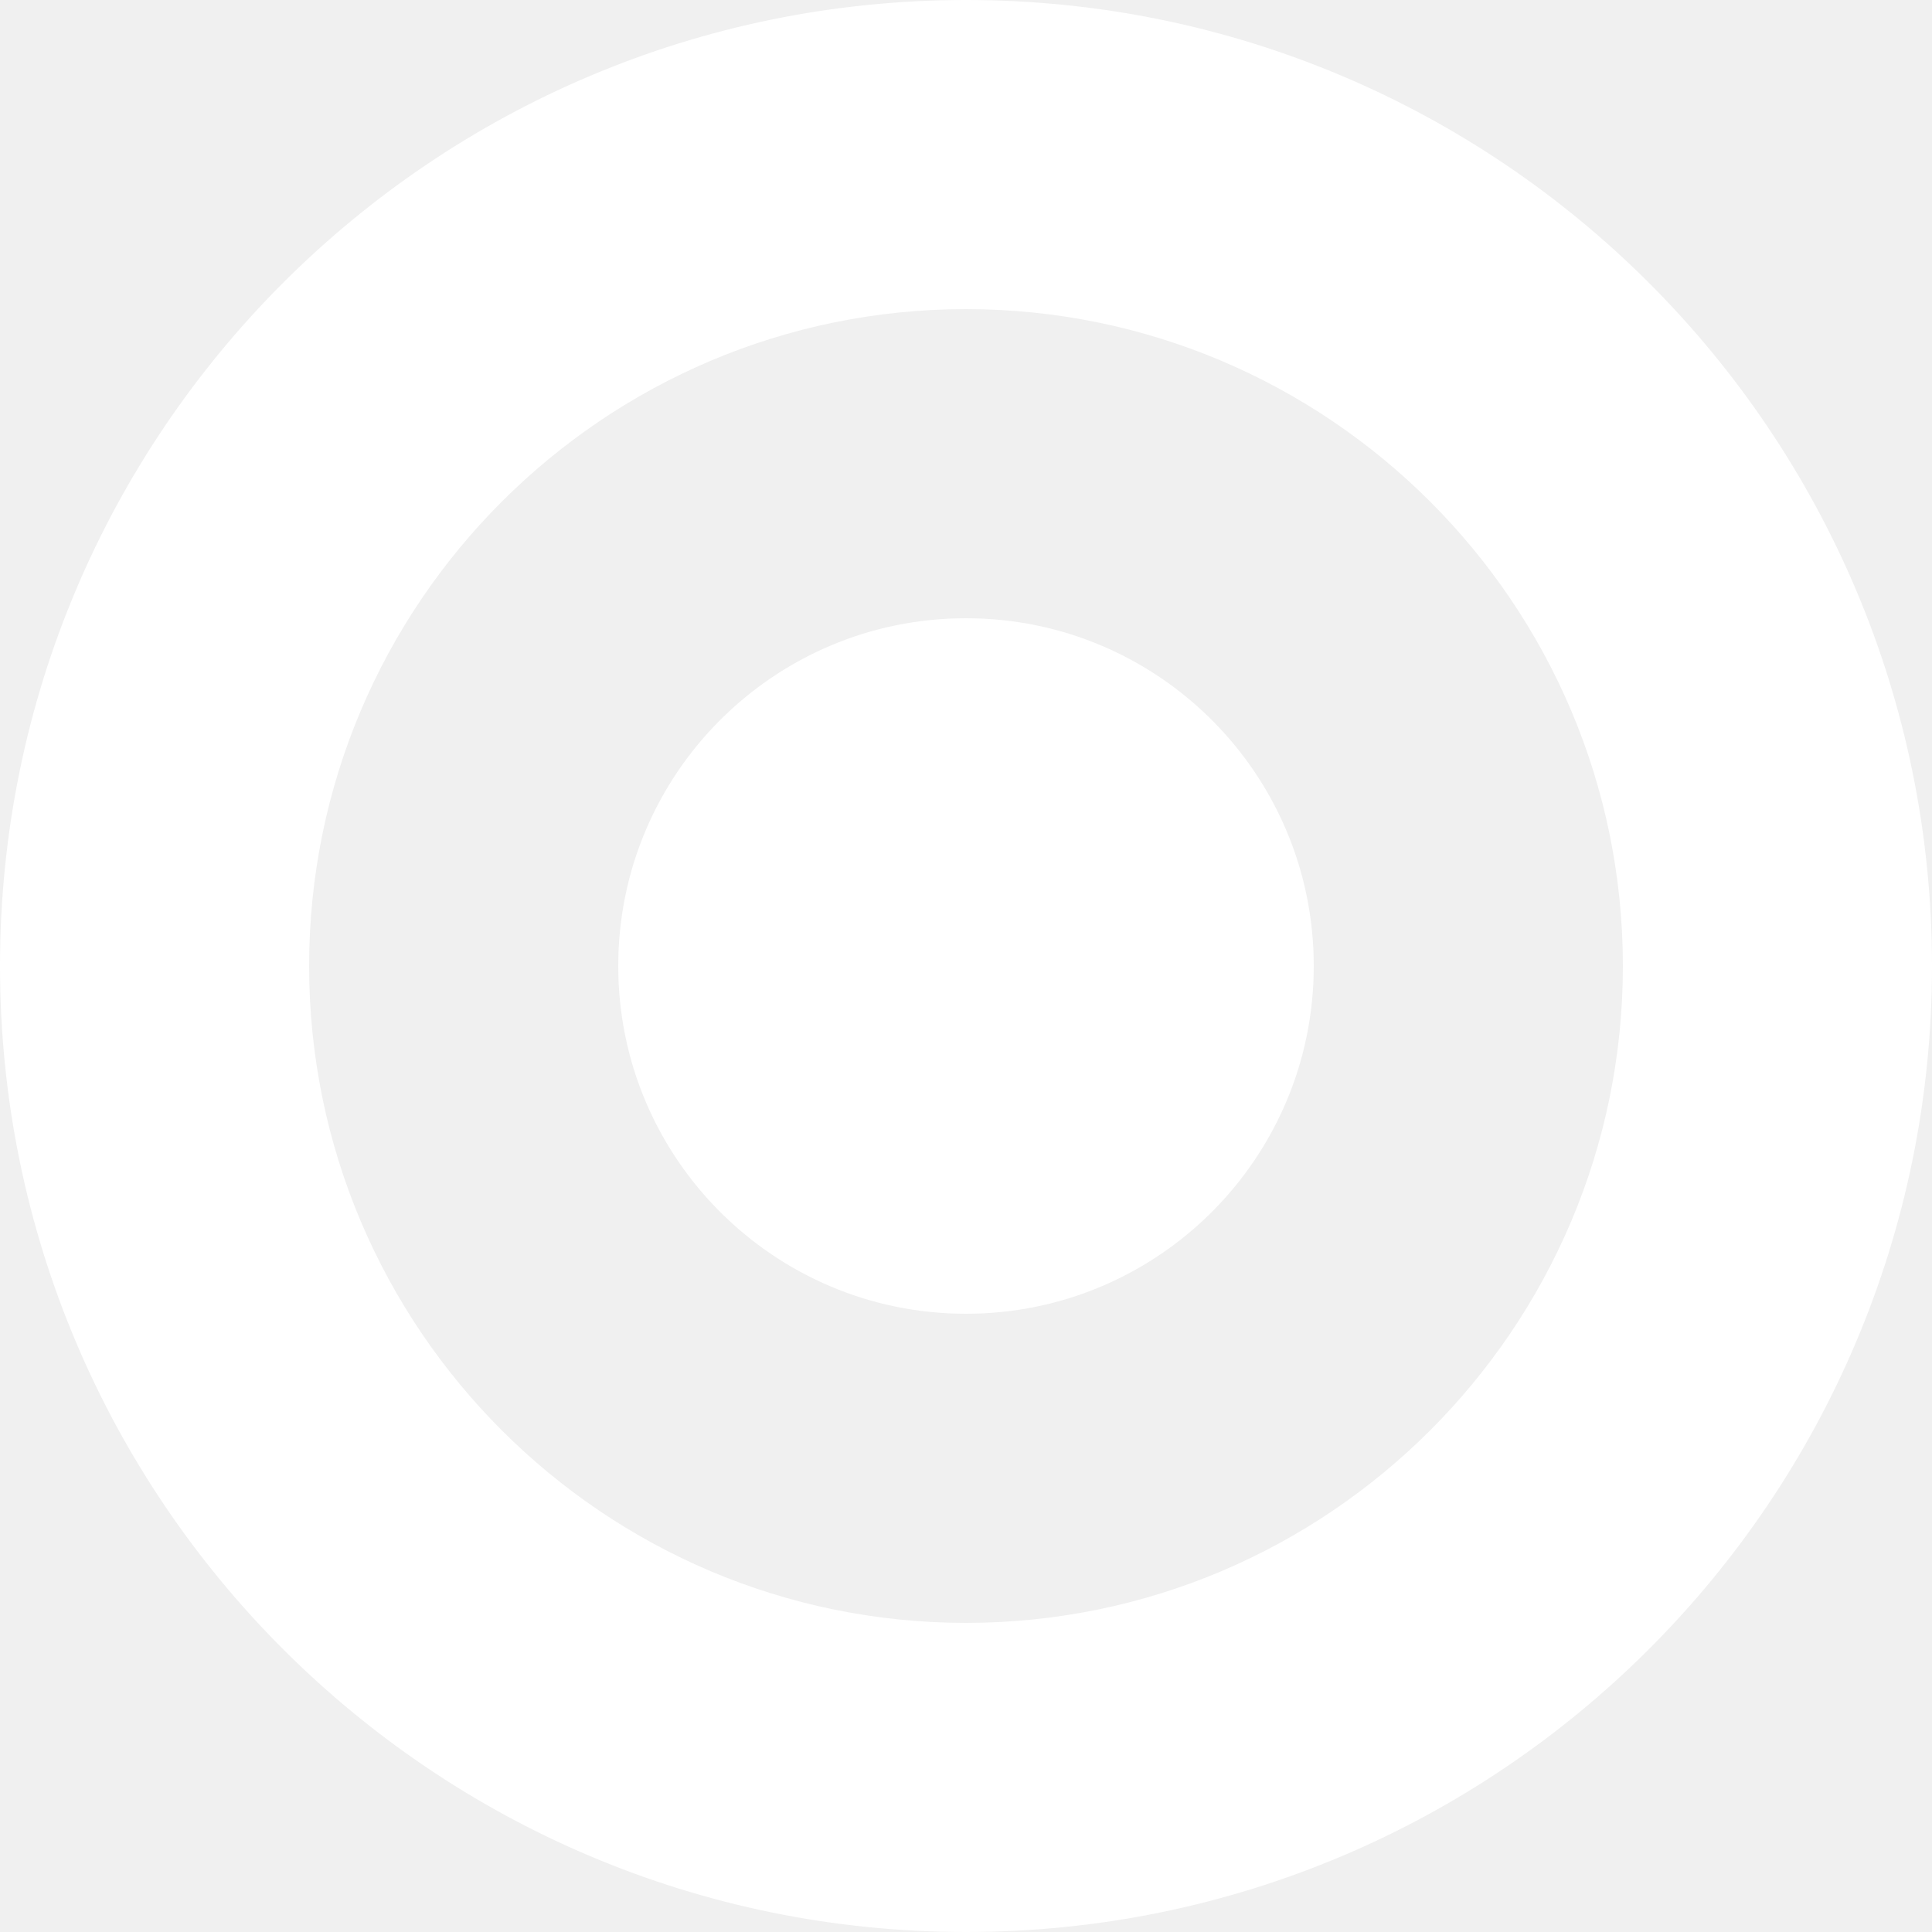
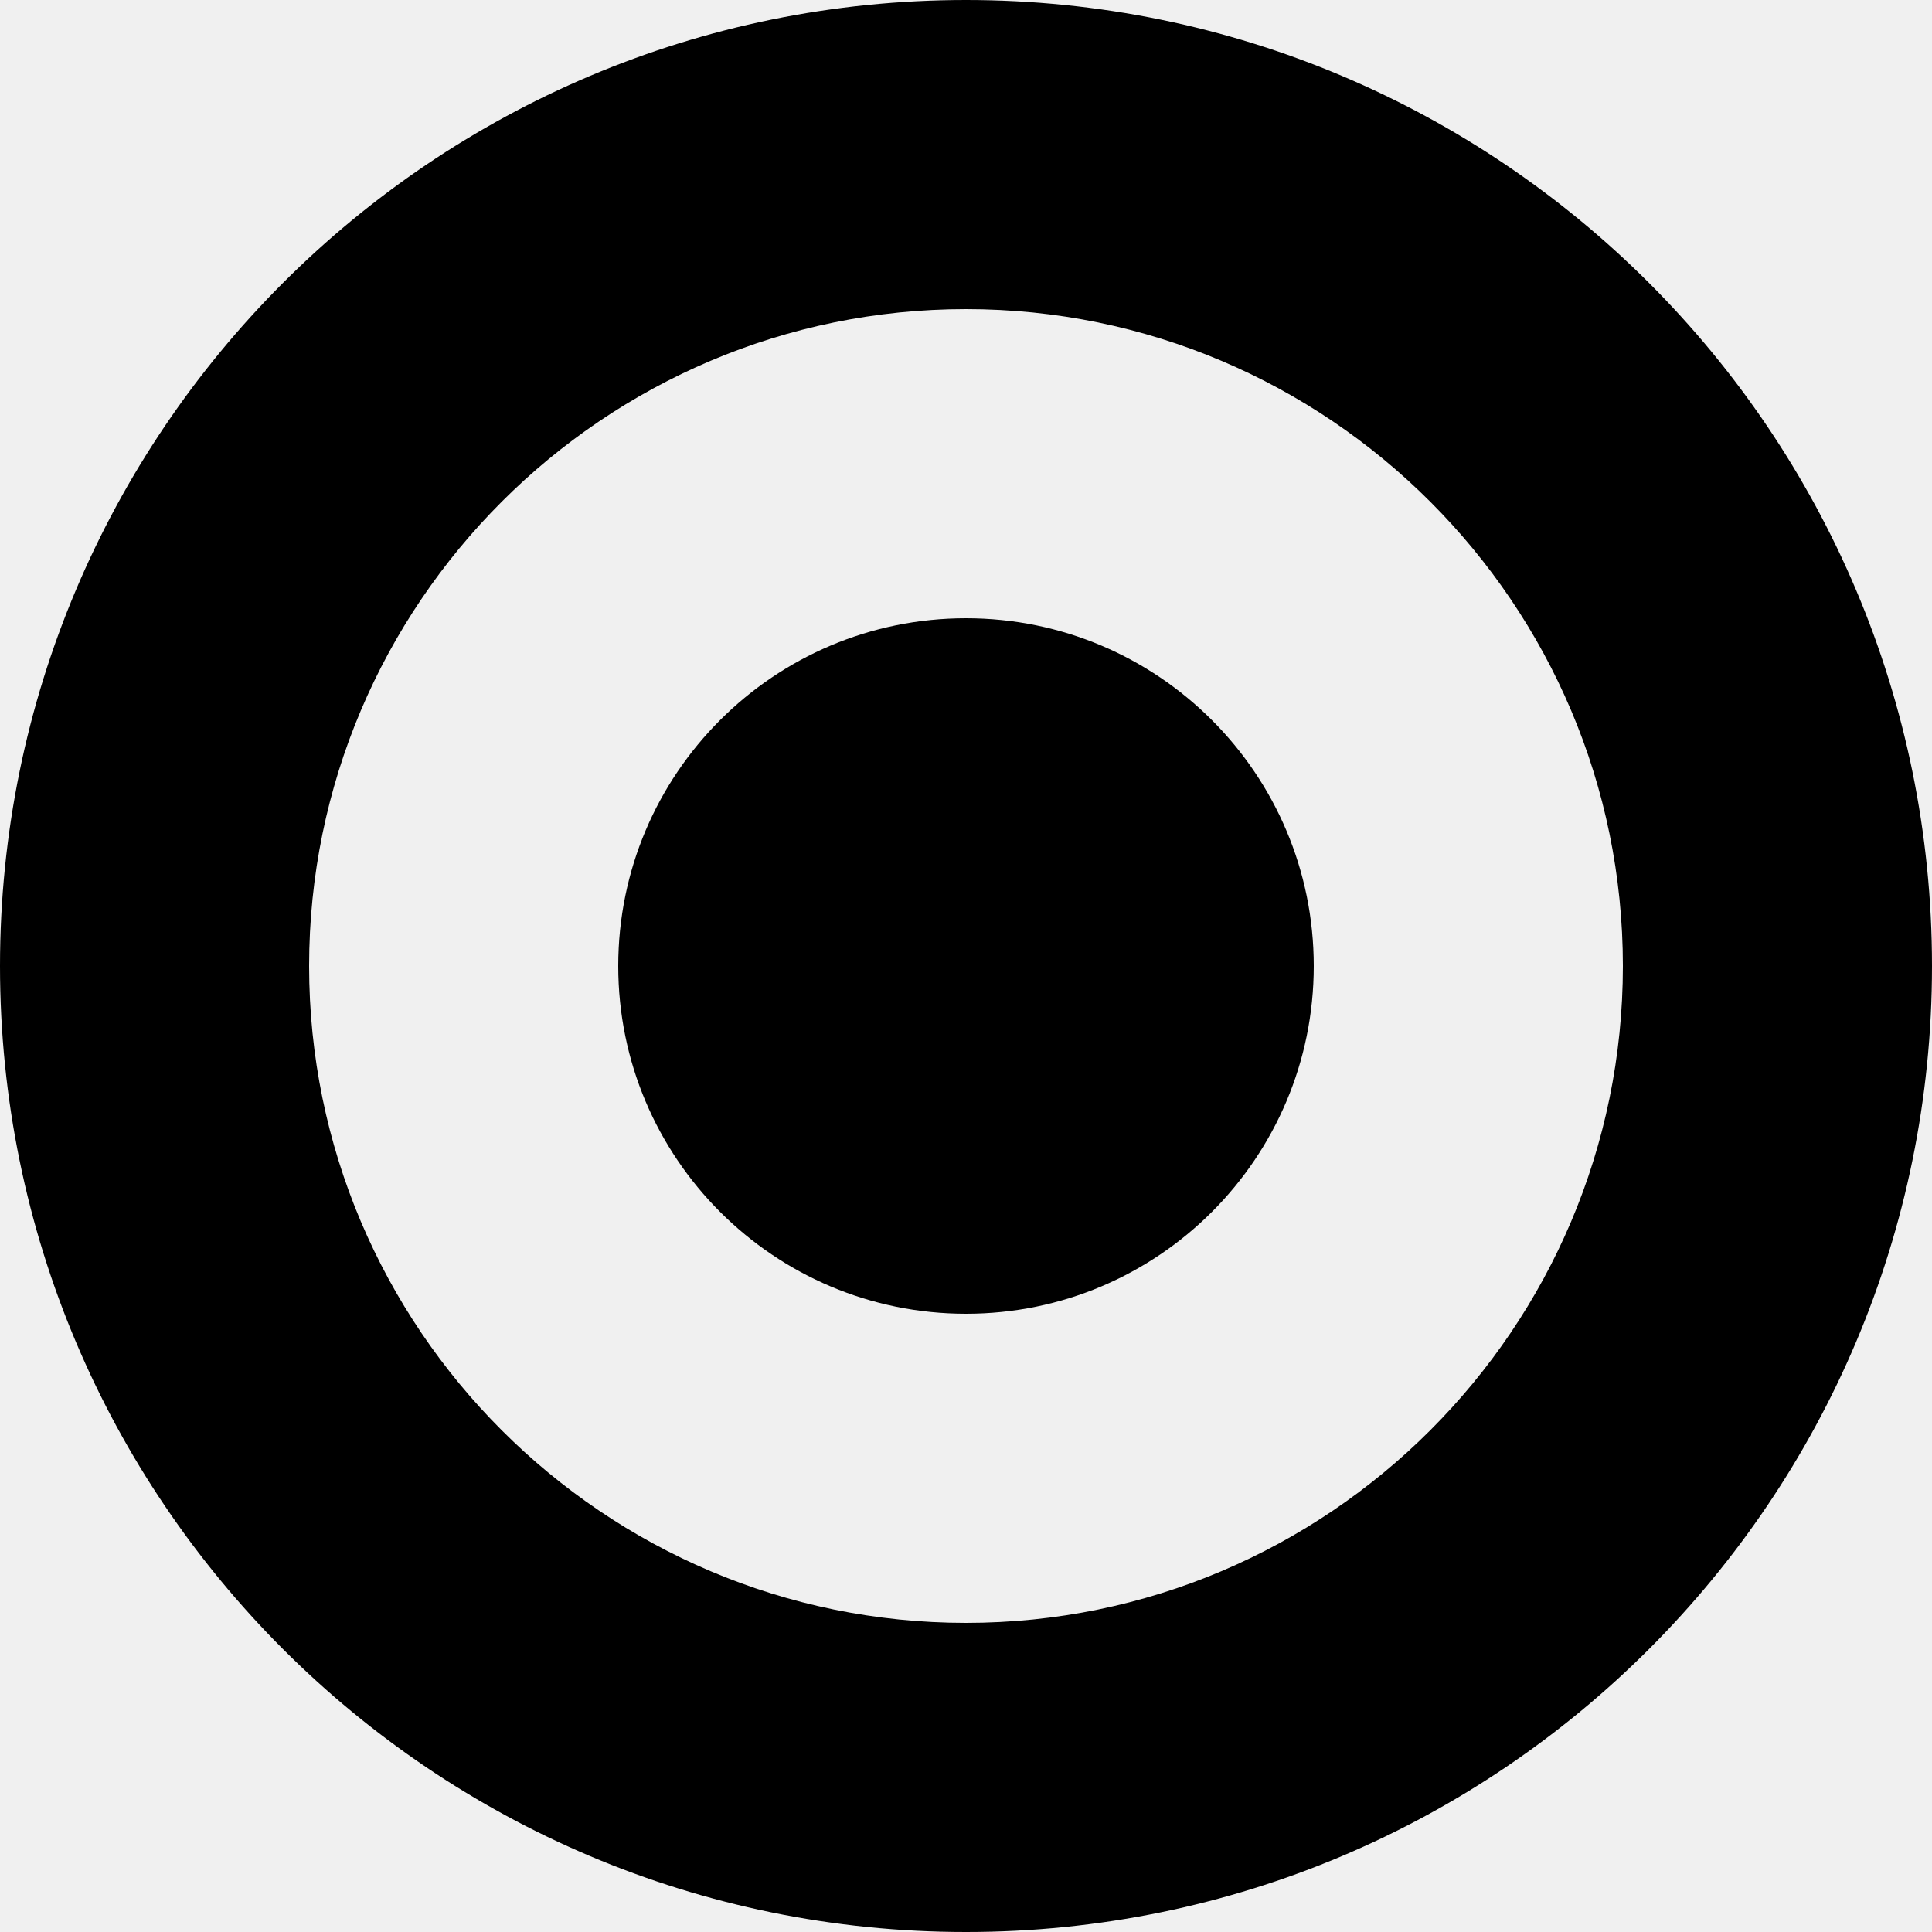
<svg xmlns="http://www.w3.org/2000/svg" width="25" height="25" viewBox="0 0 25 25">
-   <path fill="#FFFFFF" d="M12.5 4c4.687 0 8.5 3.813 8.5 8.5 0 4.687-3.813 8.5-8.5 8.5C7.813 21 4 17.187 4 12.5 4 7.813 7.813 4 12.5 4m0-4C5.597 0 0 5.597 0 12.5S5.597 25 12.5 25 25 19.403 25 12.5 19.403 0 12.5 0z" />
-   <circle fill="#FFFFFF" cx="12.5" cy="12.5" r="4.5" />
+   <path d="M12.5 4c4.687 0 8.5 3.813 8.5 8.5 0 4.687-3.813 8.5-8.5 8.5C7.813 21 4 17.187 4 12.5 4 7.813 7.813 4 12.5 4m0-4C5.597 0 0 5.597 0 12.5S5.597 25 12.5 25 25 19.403 25 12.5 19.403 0 12.5 0z" />
+   <circle cx="12.5" cy="12.5" r="4.5" />
</svg>
